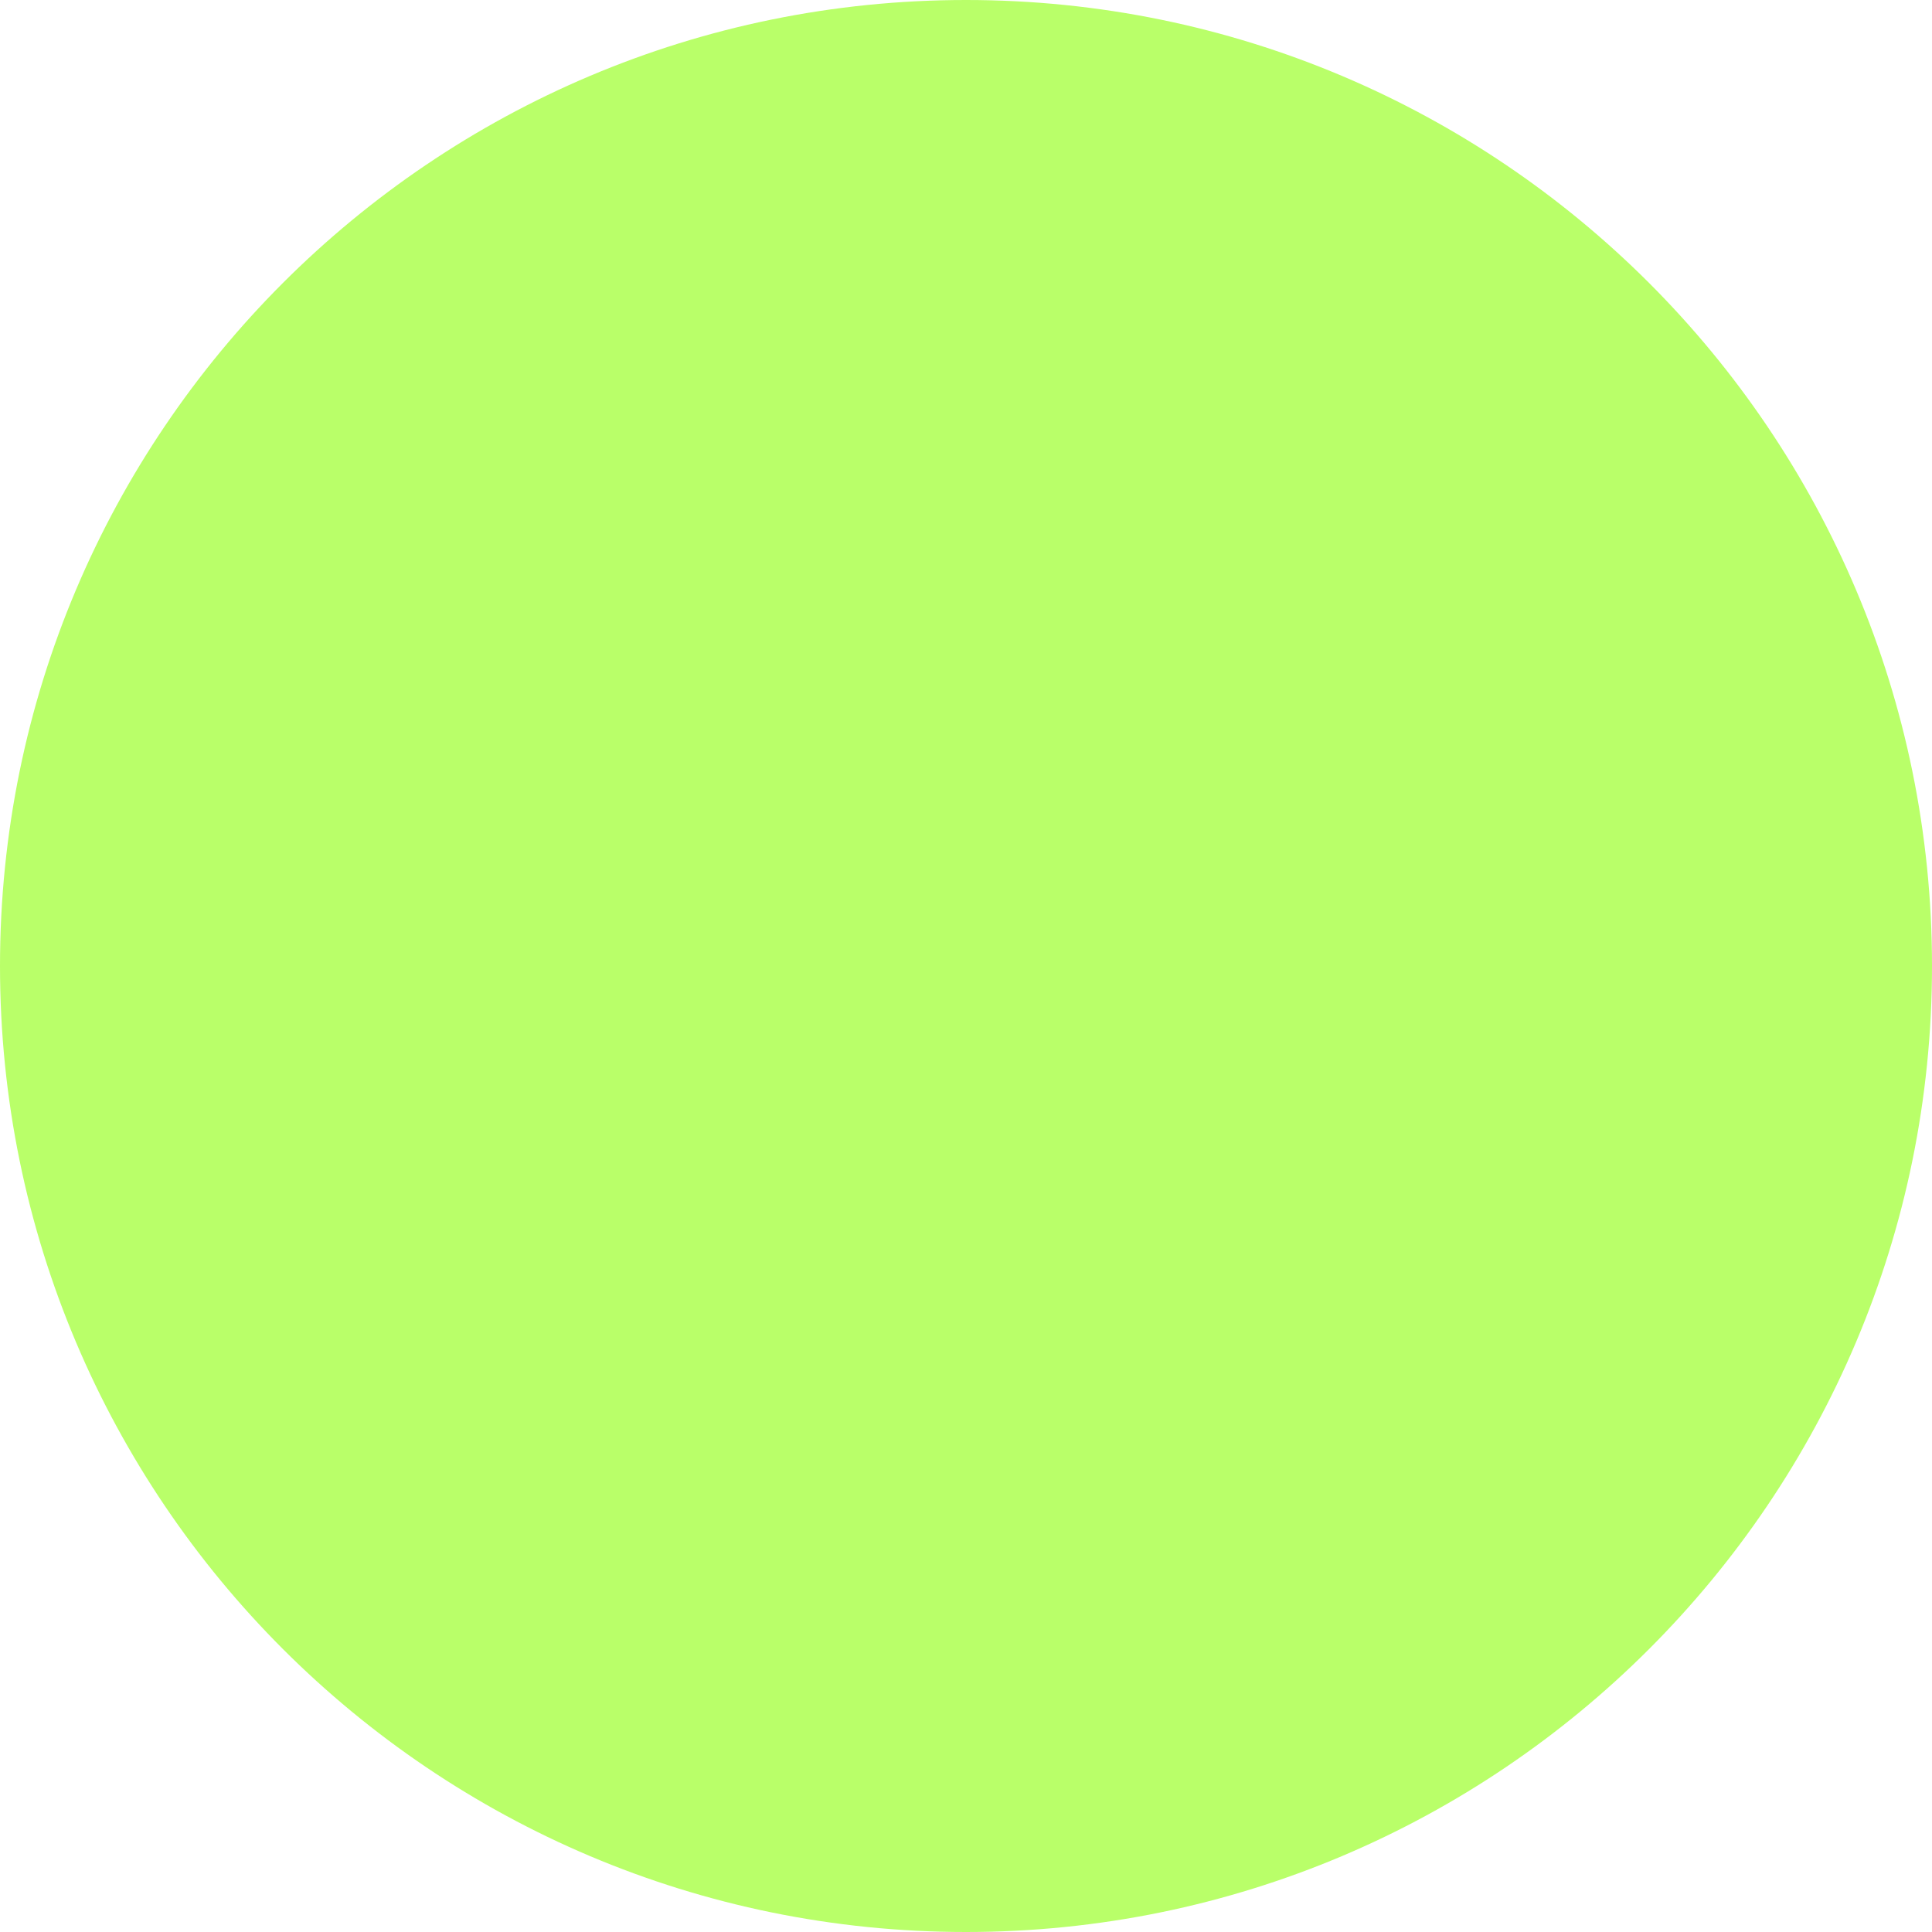
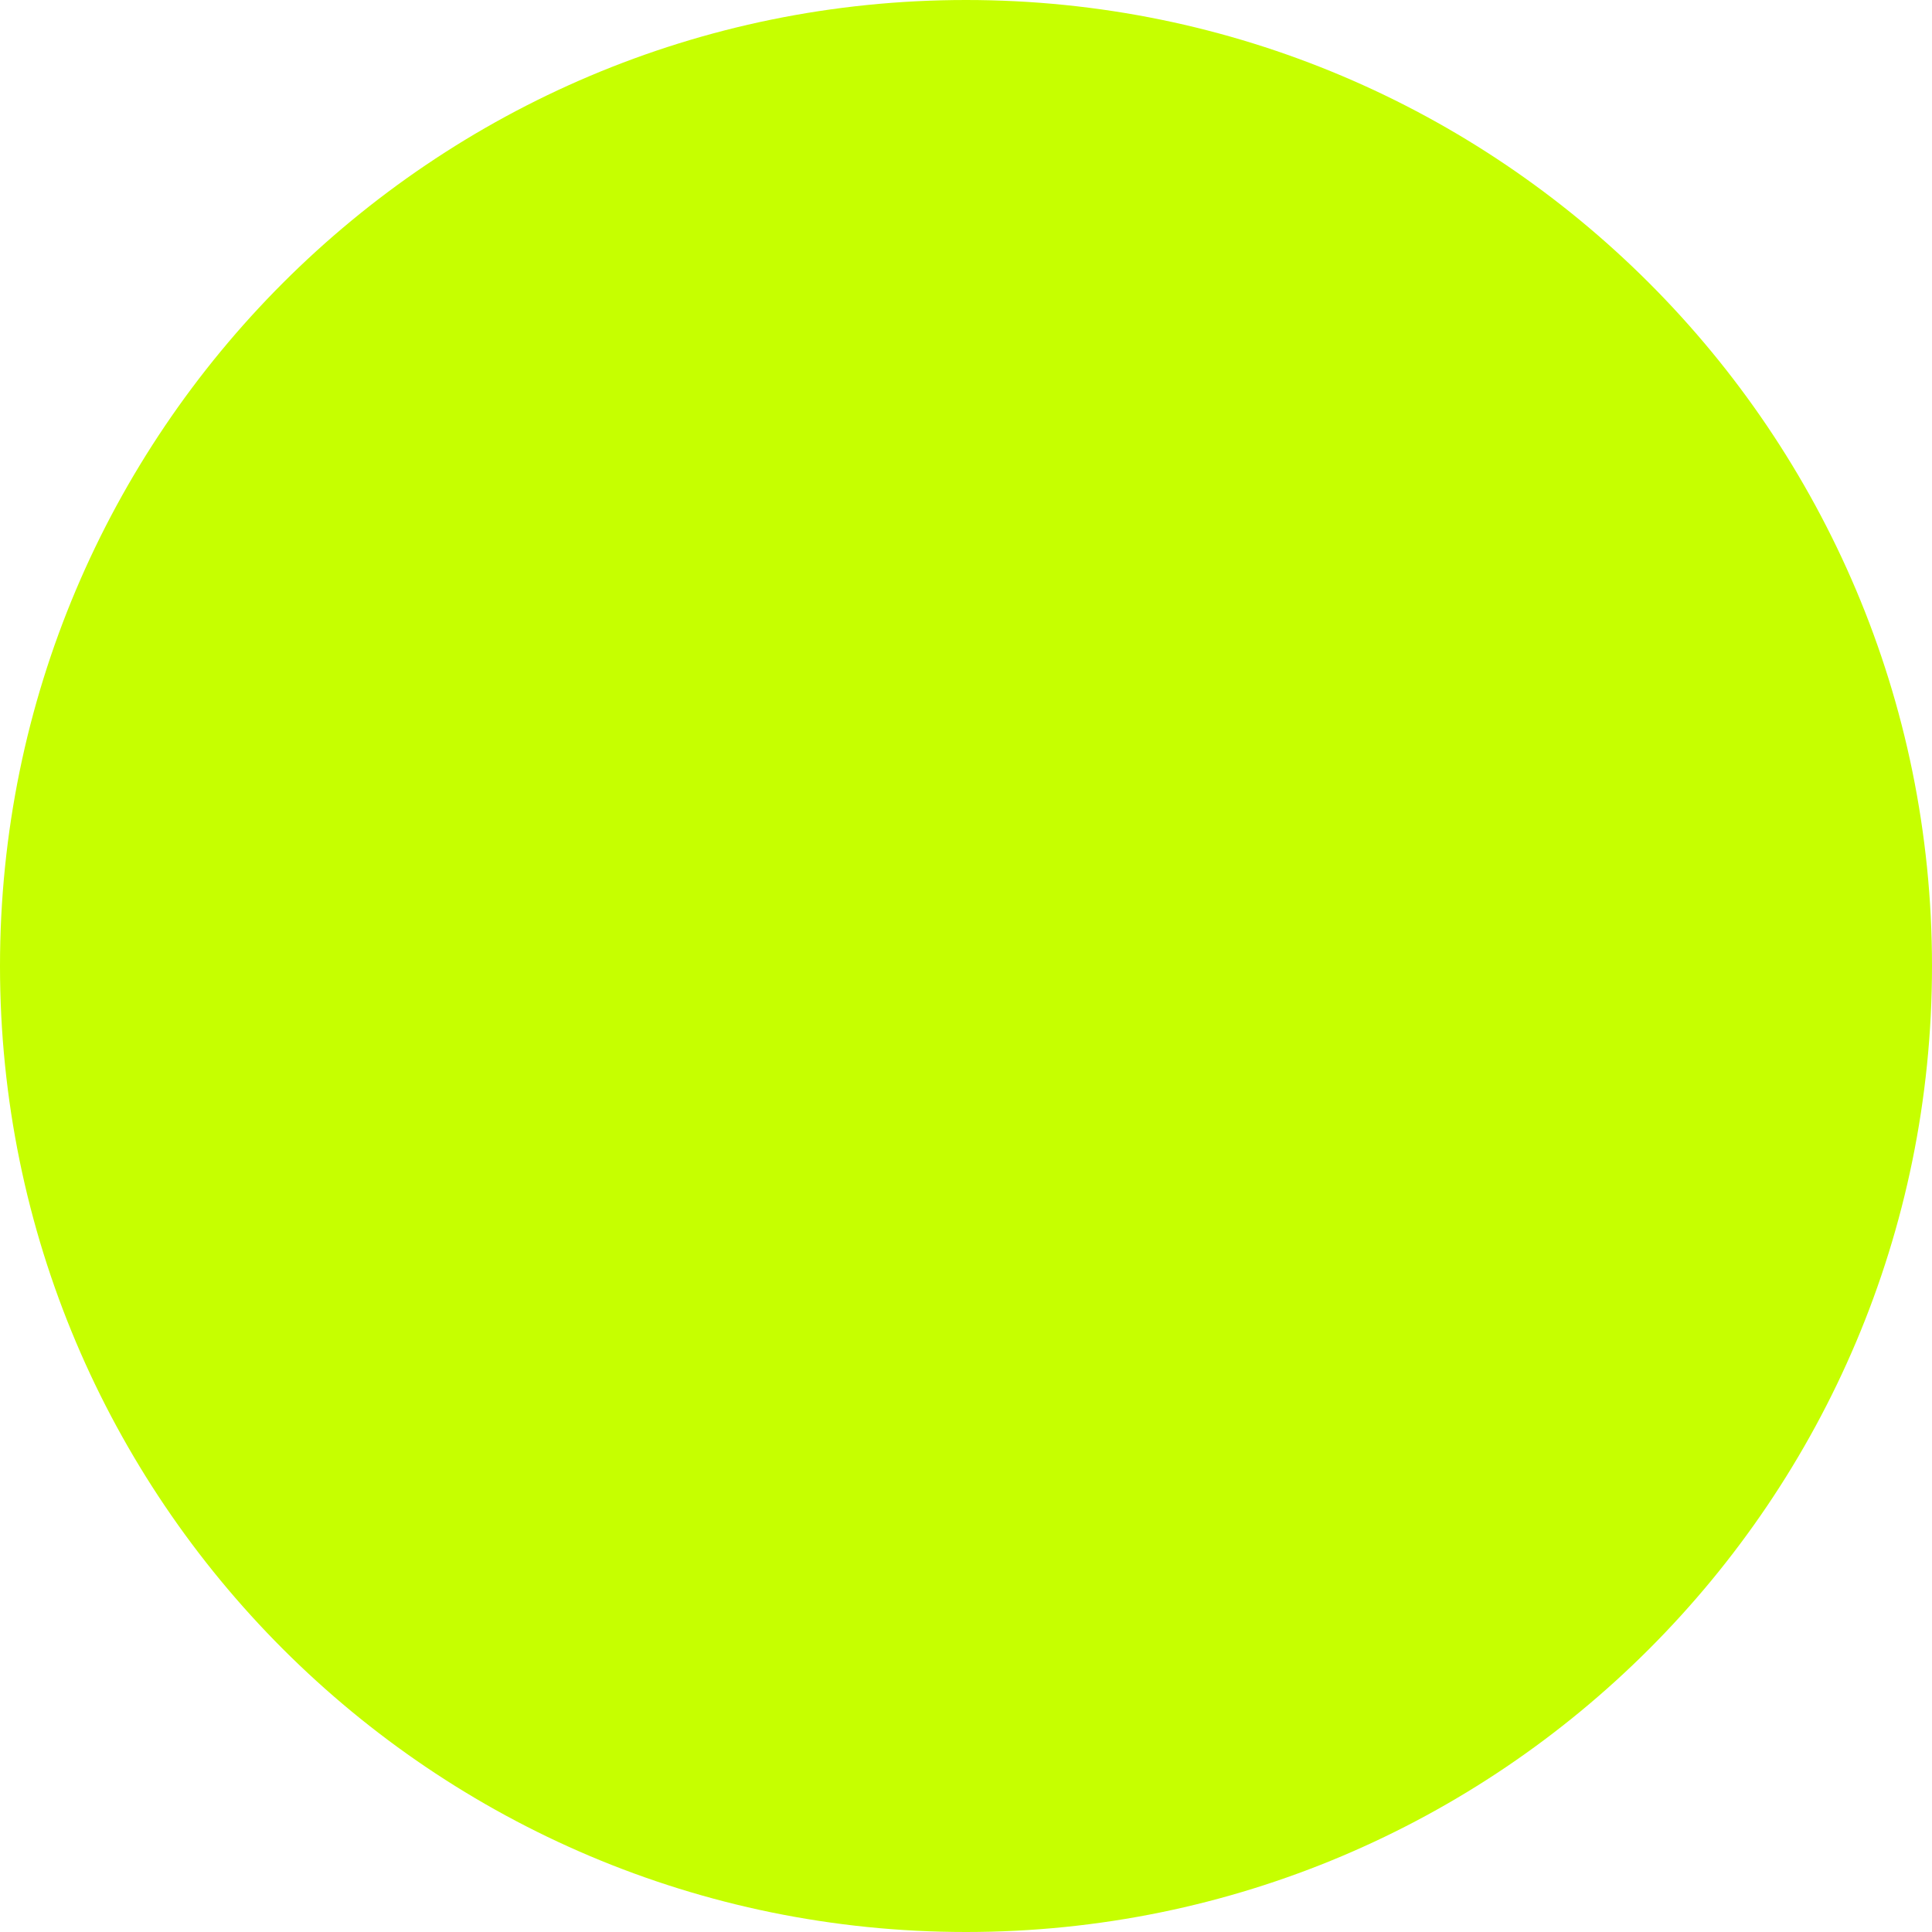
<svg xmlns="http://www.w3.org/2000/svg" width="5px" height="5px" viewBox="0 0 5 5" version="1.1">
  <defs />
  <g id="Page-1" stroke="none" stroke-width="1" fill="none" fill-rule="evenodd">
-     <g id="11-Cerrar-sesión" transform="translate(-426, -793)" fill="rgba(178,255,89,0.9)">
+     <g id="11-Cerrar-sesión" transform="translate(-426, -793)" fill="#c6ff00">
      <circle id="Oval-Copy-5" cx="428.5" cy="795.5" r="2.5" />
    </g>
  </g>
</svg>
